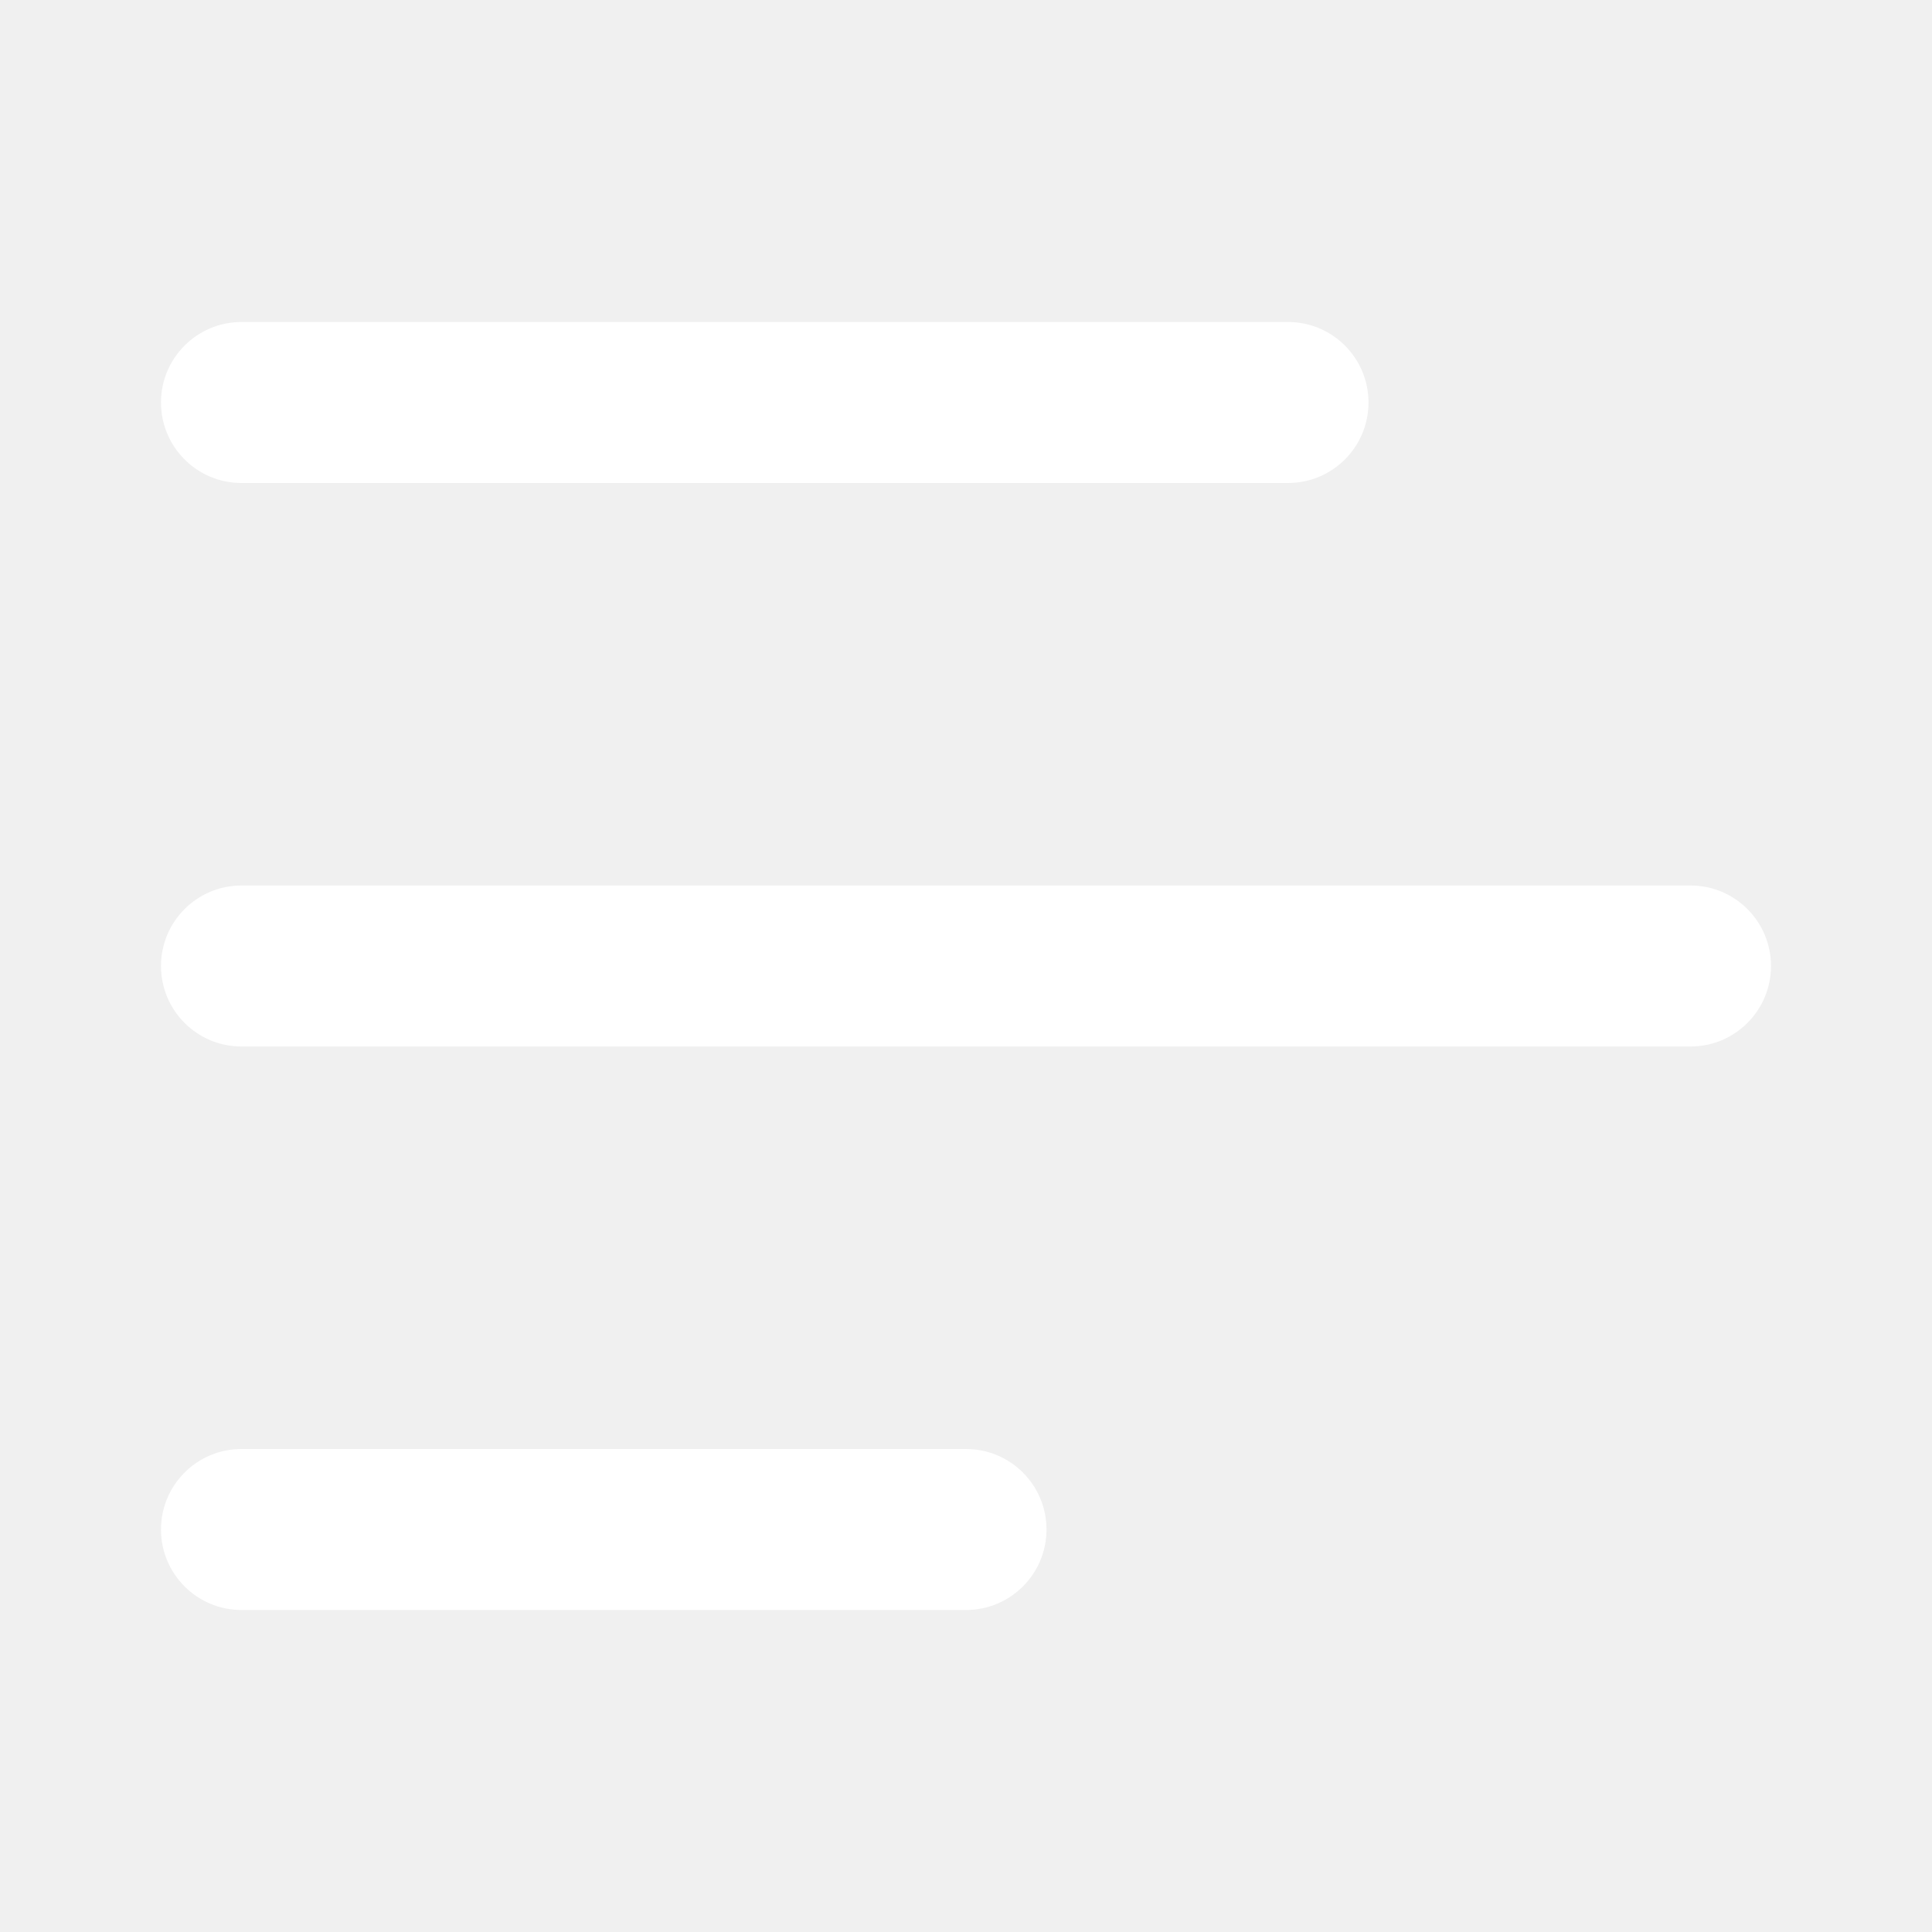
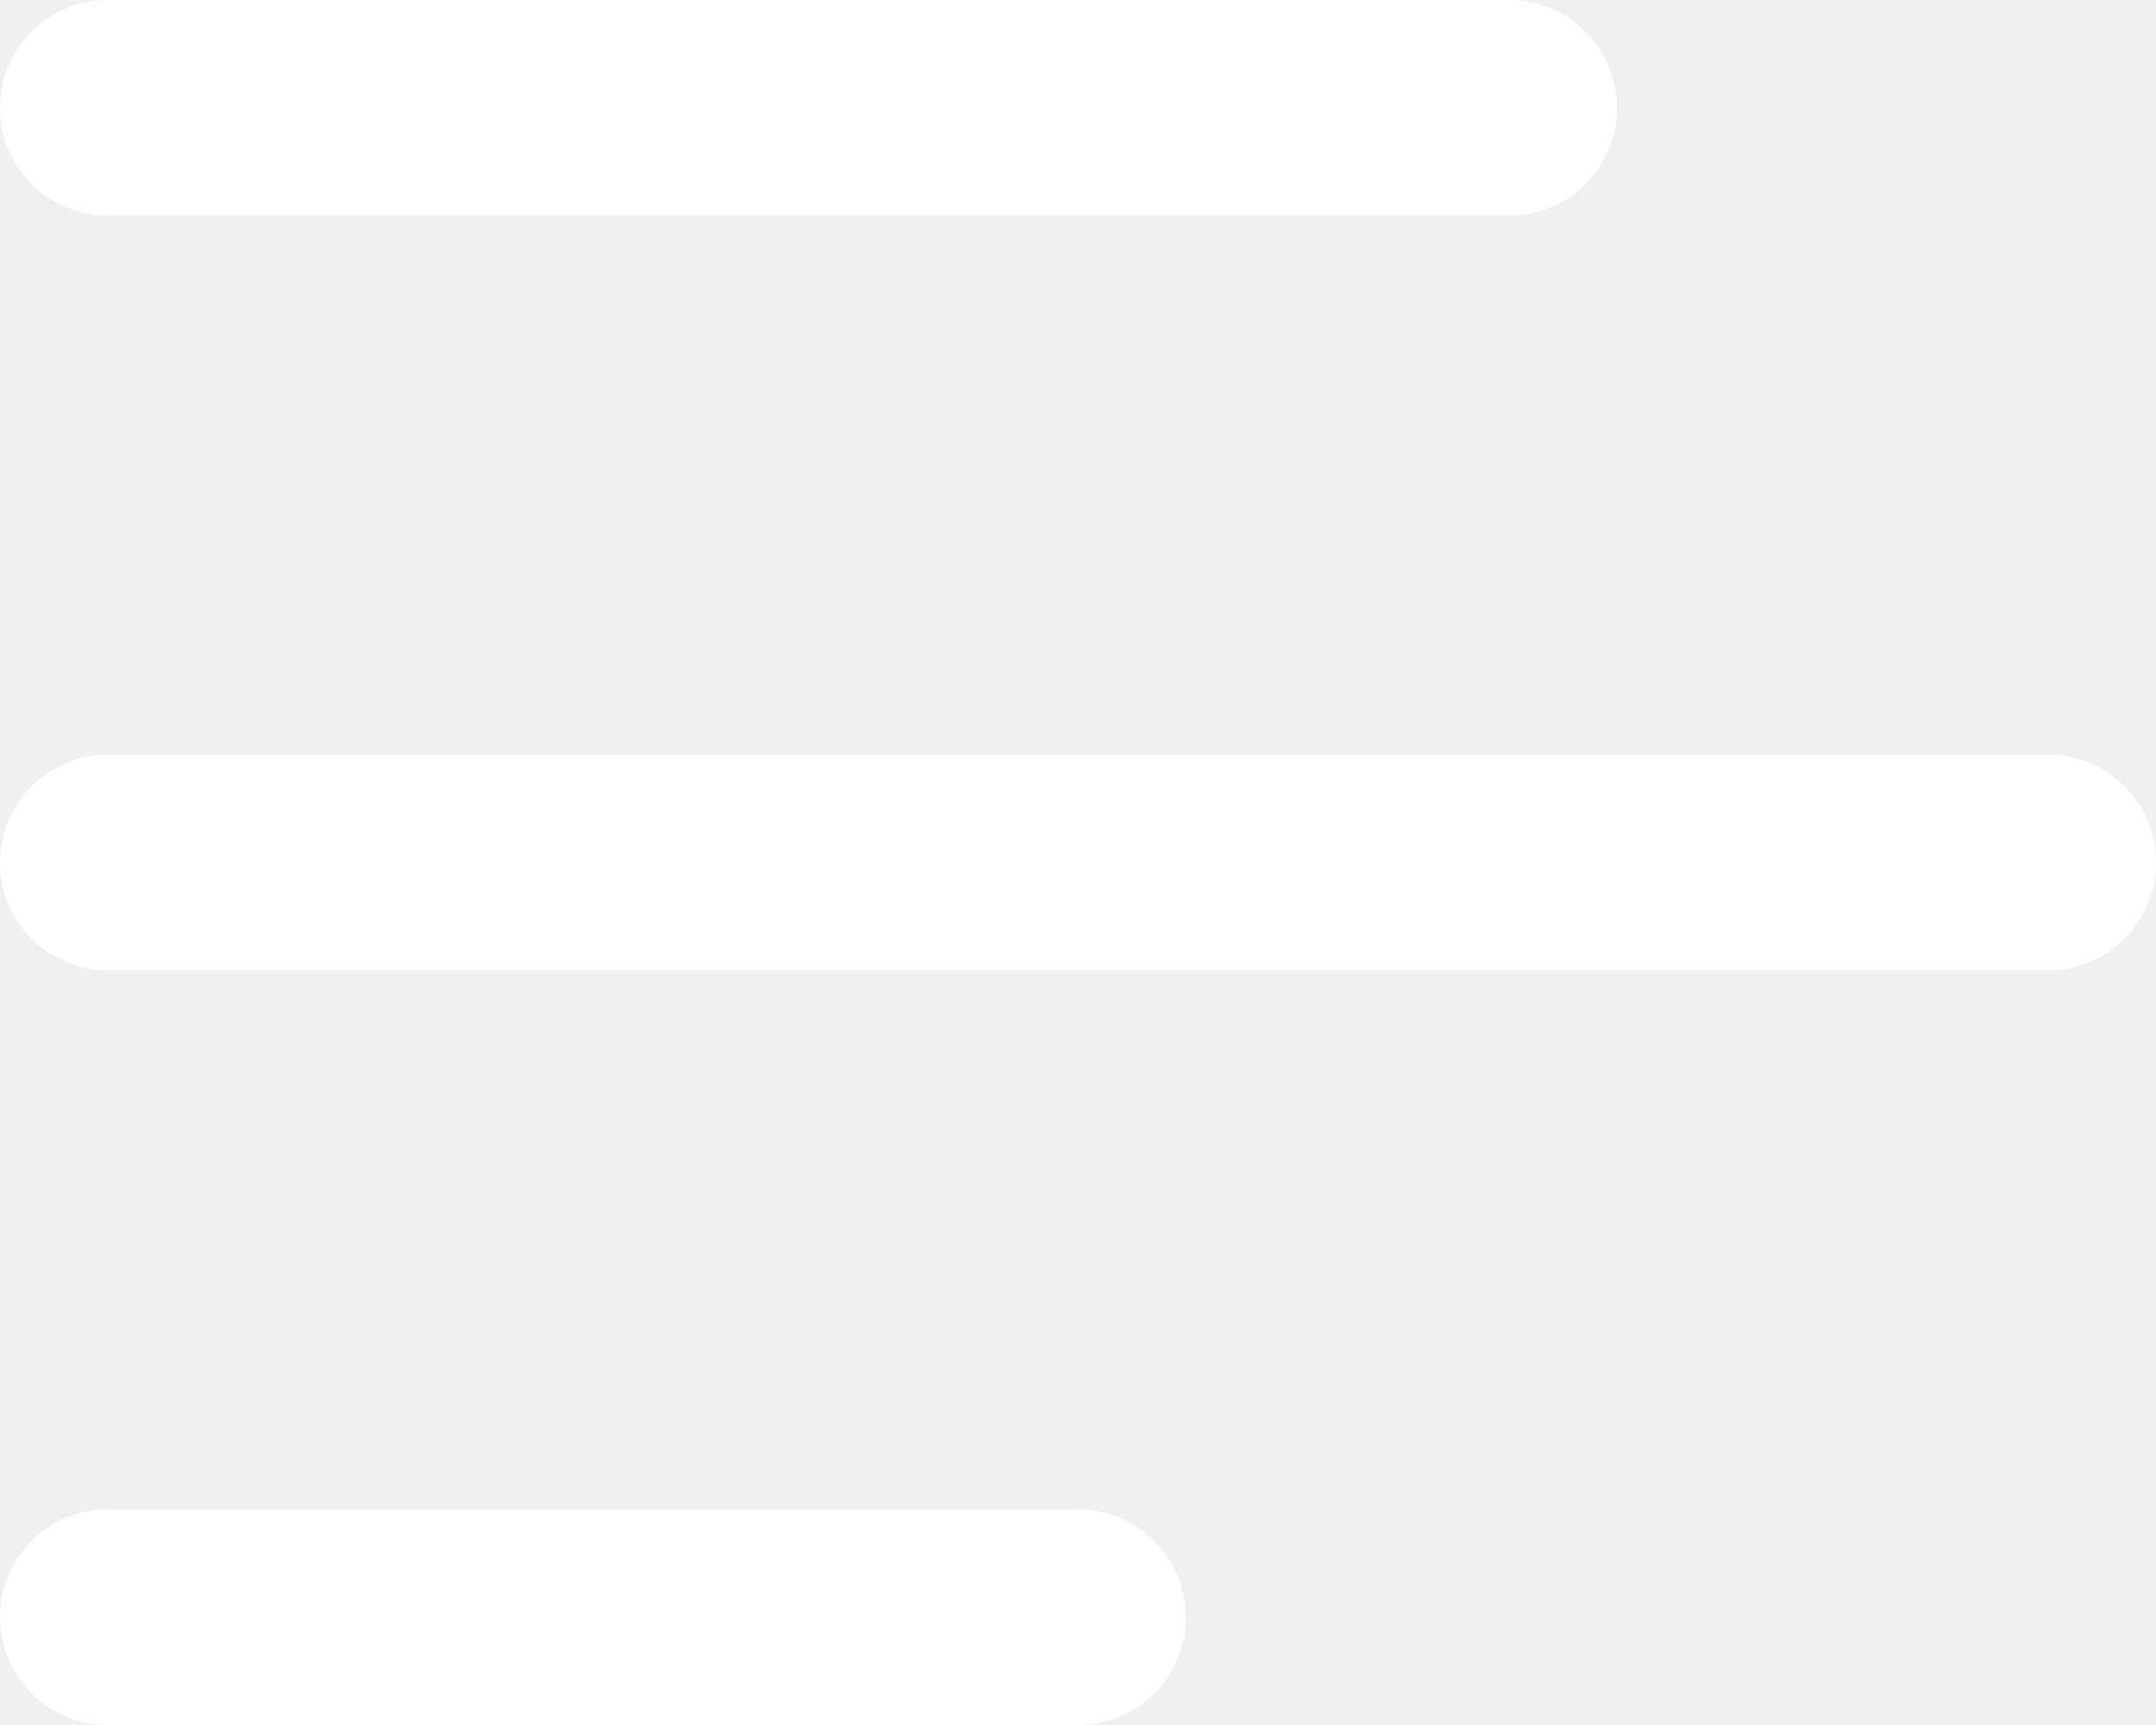
- <svg xmlns="http://www.w3.org/2000/svg" width="24" height="24" viewBox="0 0 24 24" fill="none">
-   <path d="M2 5C2 4.447 2.448 4 3 4H16C16.552 4 17 4.447 17 5C17 5.553 16.552 6 16 6H3C2.448 6 2 5.553 2 5ZM21 11H3C2.448 11 2 11.447 2 12C2 12.553 2.448 13 3 13H21C21.552 13 22 12.553 22 12C22 11.447 21.552 11 21 11ZM12 18H3C2.448 18 2 18.447 2 19C2 19.553 2.448 20 3 20H12C12.552 20 13 19.553 13 19C13 18.447 12.552 18 12 18Z" fill="white" />
+ <svg xmlns="http://www.w3.org/2000/svg" width="20" height="16" viewBox="0 0 20 16" fill="none">
+   <path d="M0 1C0 0.447 0.448 0 1 0H14C14.552 0 15 0.447 15 1C15 1.553 14.552 2 14 2H1C0.448 2 0 1.553 0 1ZM19 7H1C0.448 7 0 7.447 0 8C0 8.553 0.448 9 1 9H19C19.552 9 20 8.553 20 8C20 7.447 19.552 7 19 7ZM10 14H1C0.448 14 0 14.447 0 15C0 15.553 0.448 16 1 16H10C10.552 16 11 15.553 11 15C11 14.447 10.552 14 10 14Z" fill="white" />
</svg>
